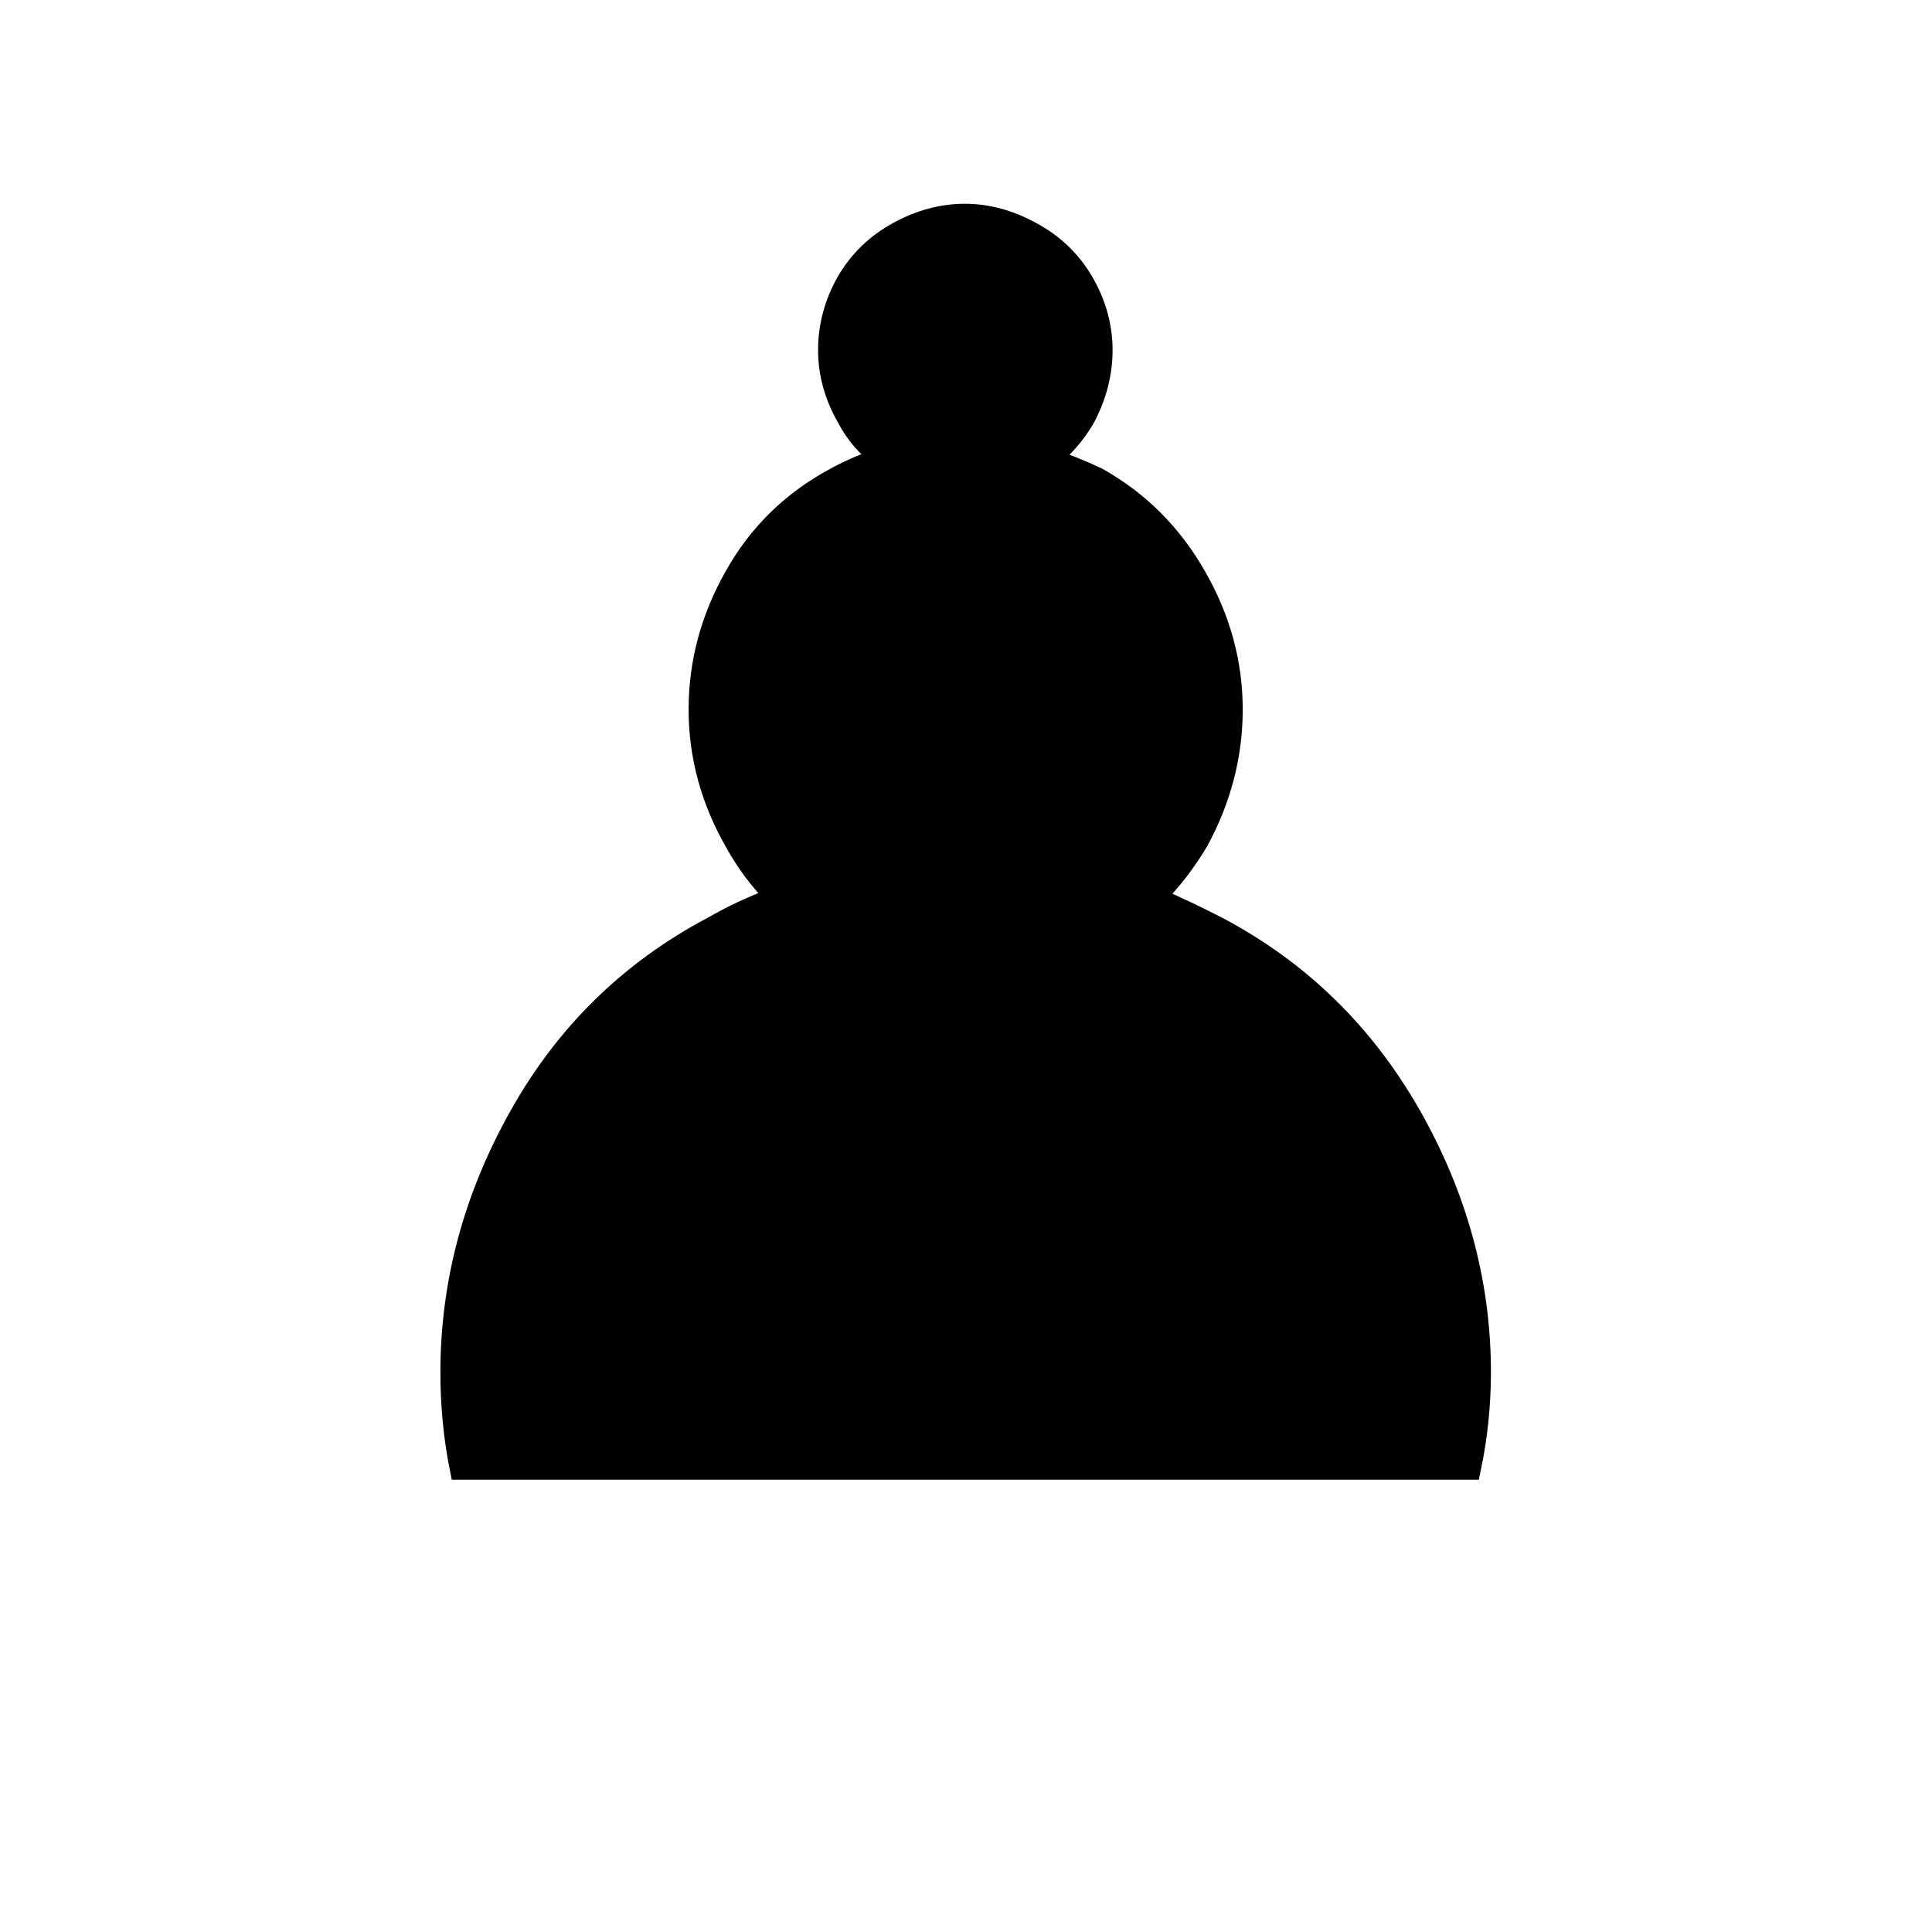
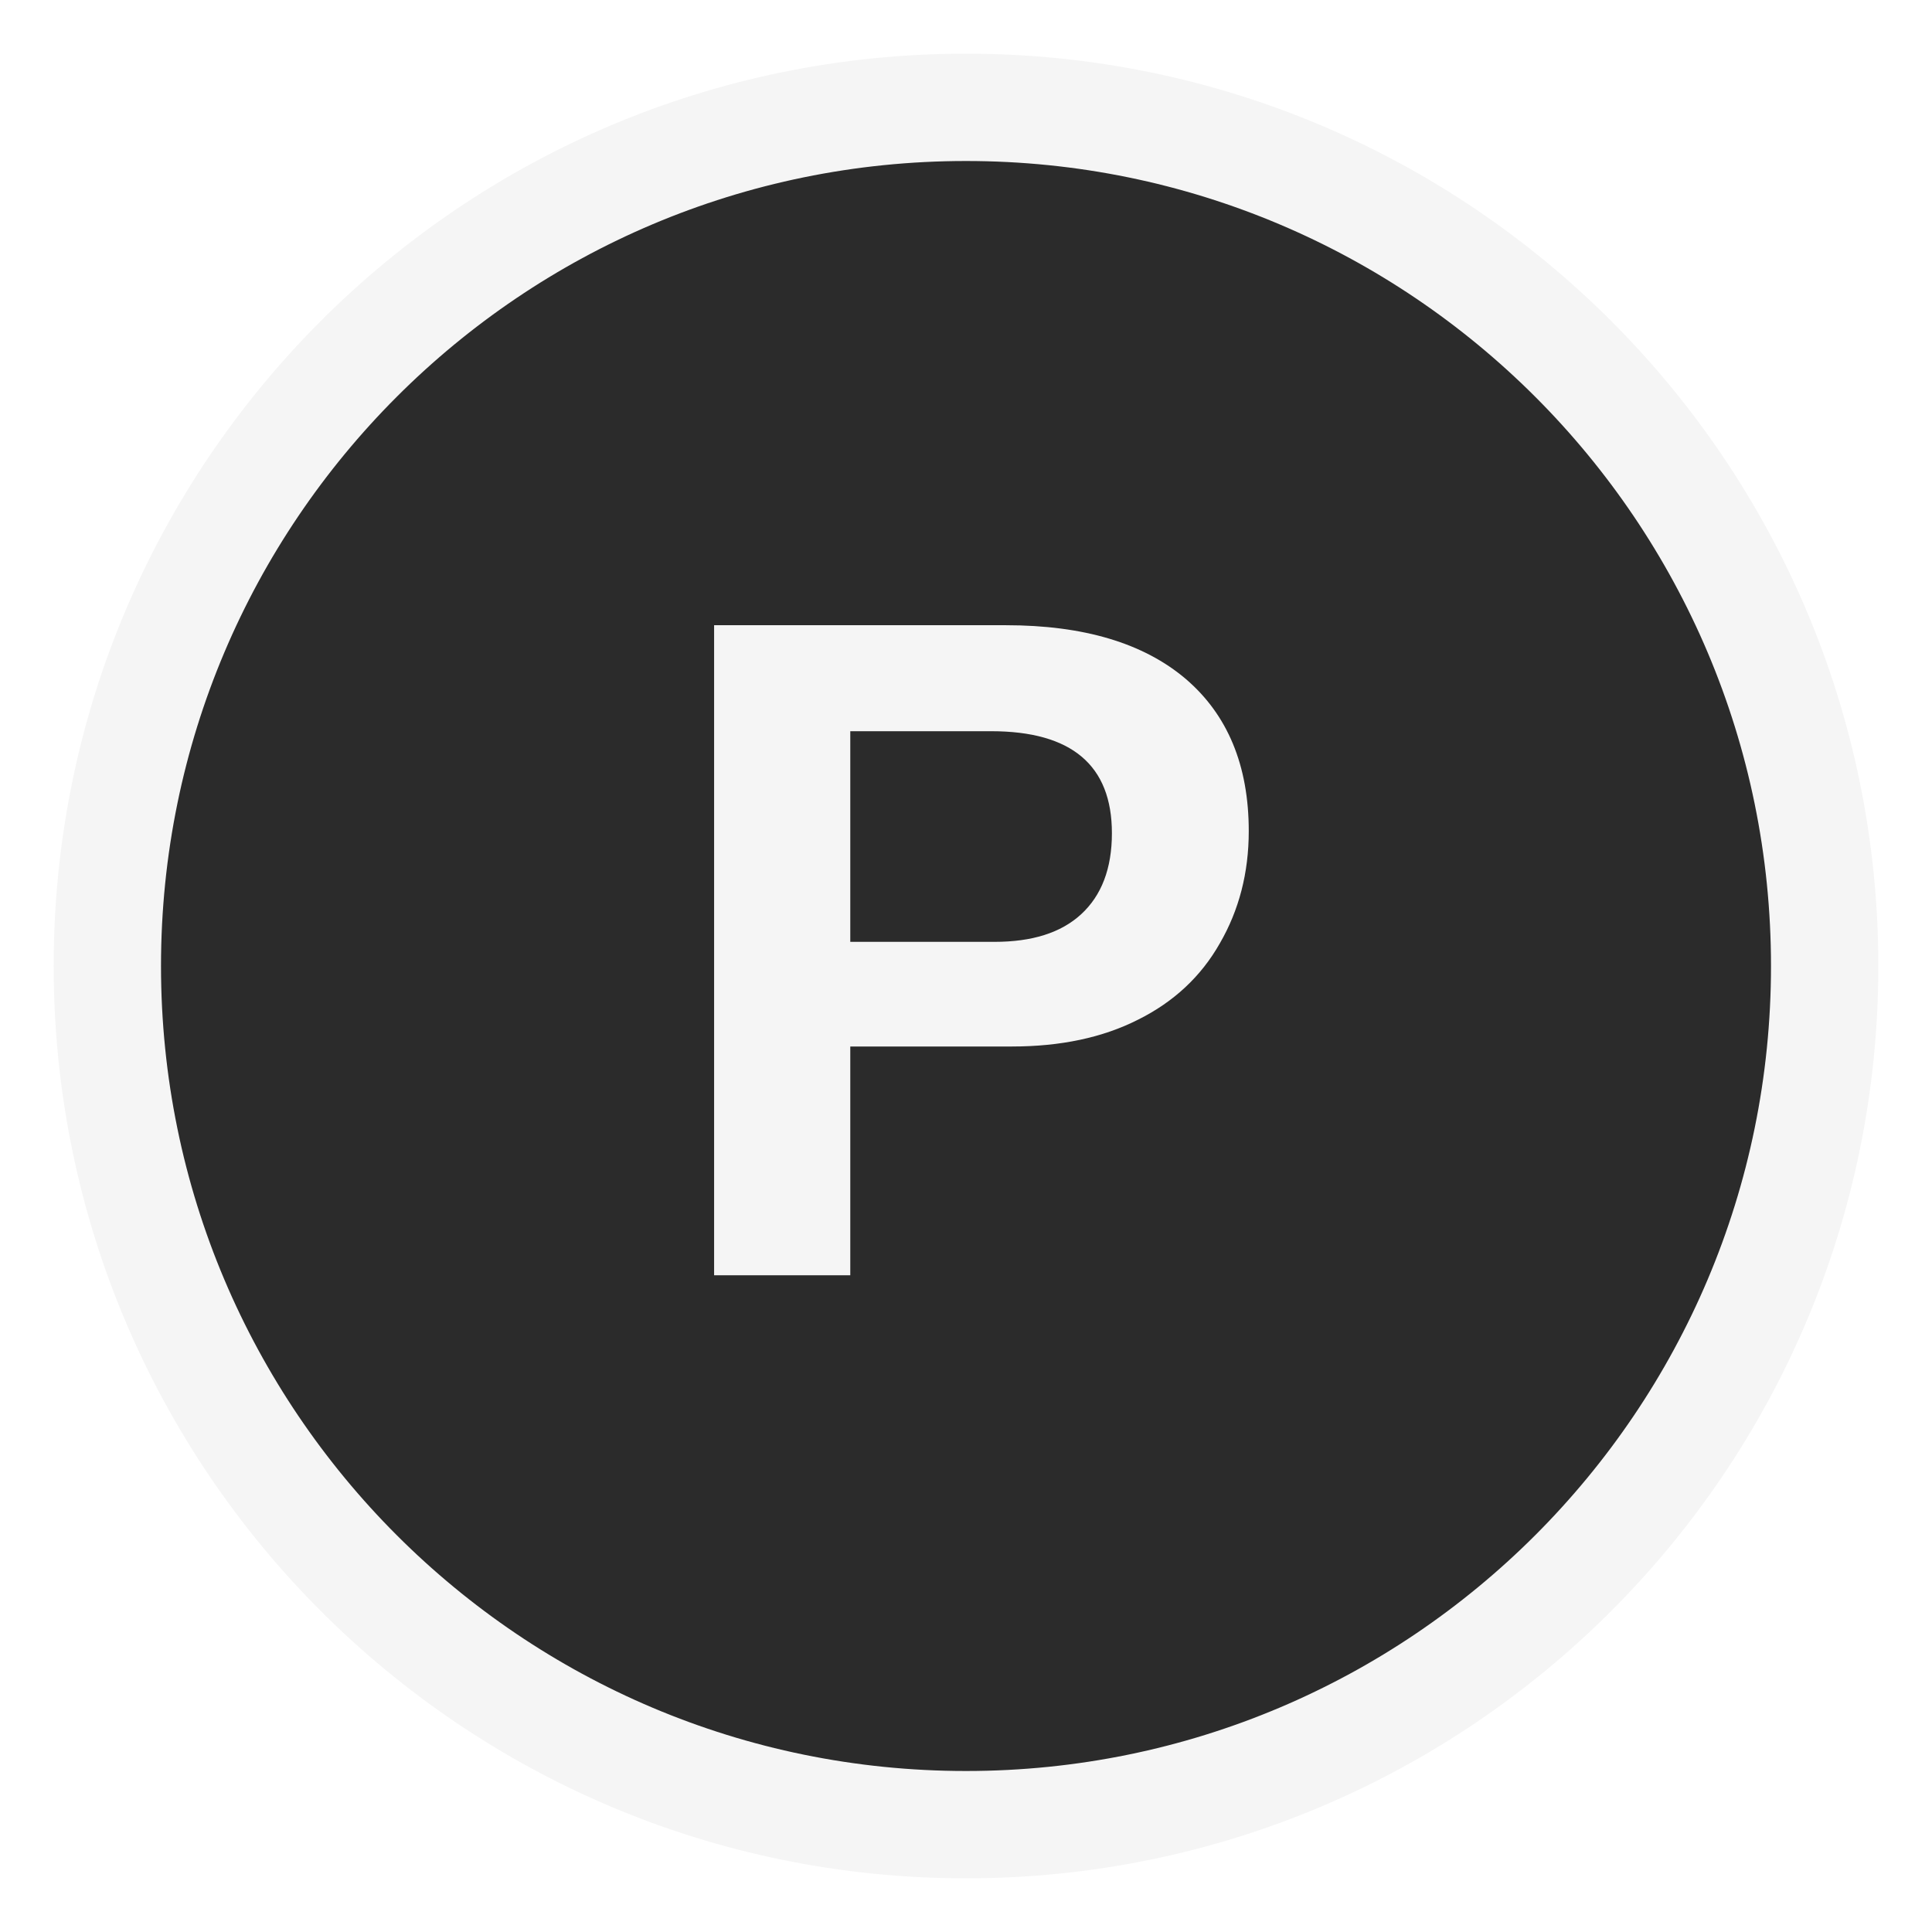
<svg xmlns="http://www.w3.org/2000/svg" viewBox="0 0 45 45">
-   <text x="50%" y="76%" font-size="40" text-anchor="middle" font-family="'Segoe UI Symbol','DejaVu Sans','Noto Sans Symbols',sans-serif" fill="#000000" stroke="#000000" stroke-width="0.5">♟</text>
+   <circle cx="22.5" cy="22.5" r="20" fill="#2b2b2b" stroke="#f5f5f5" stroke-width="2.5" />
+   <text x="50%" y="66%" font-size="22" font-weight="bold" text-anchor="middle" font-family="Arial,Helvetica,sans-serif" fill="#f5f5f5">P</text>
</svg>
